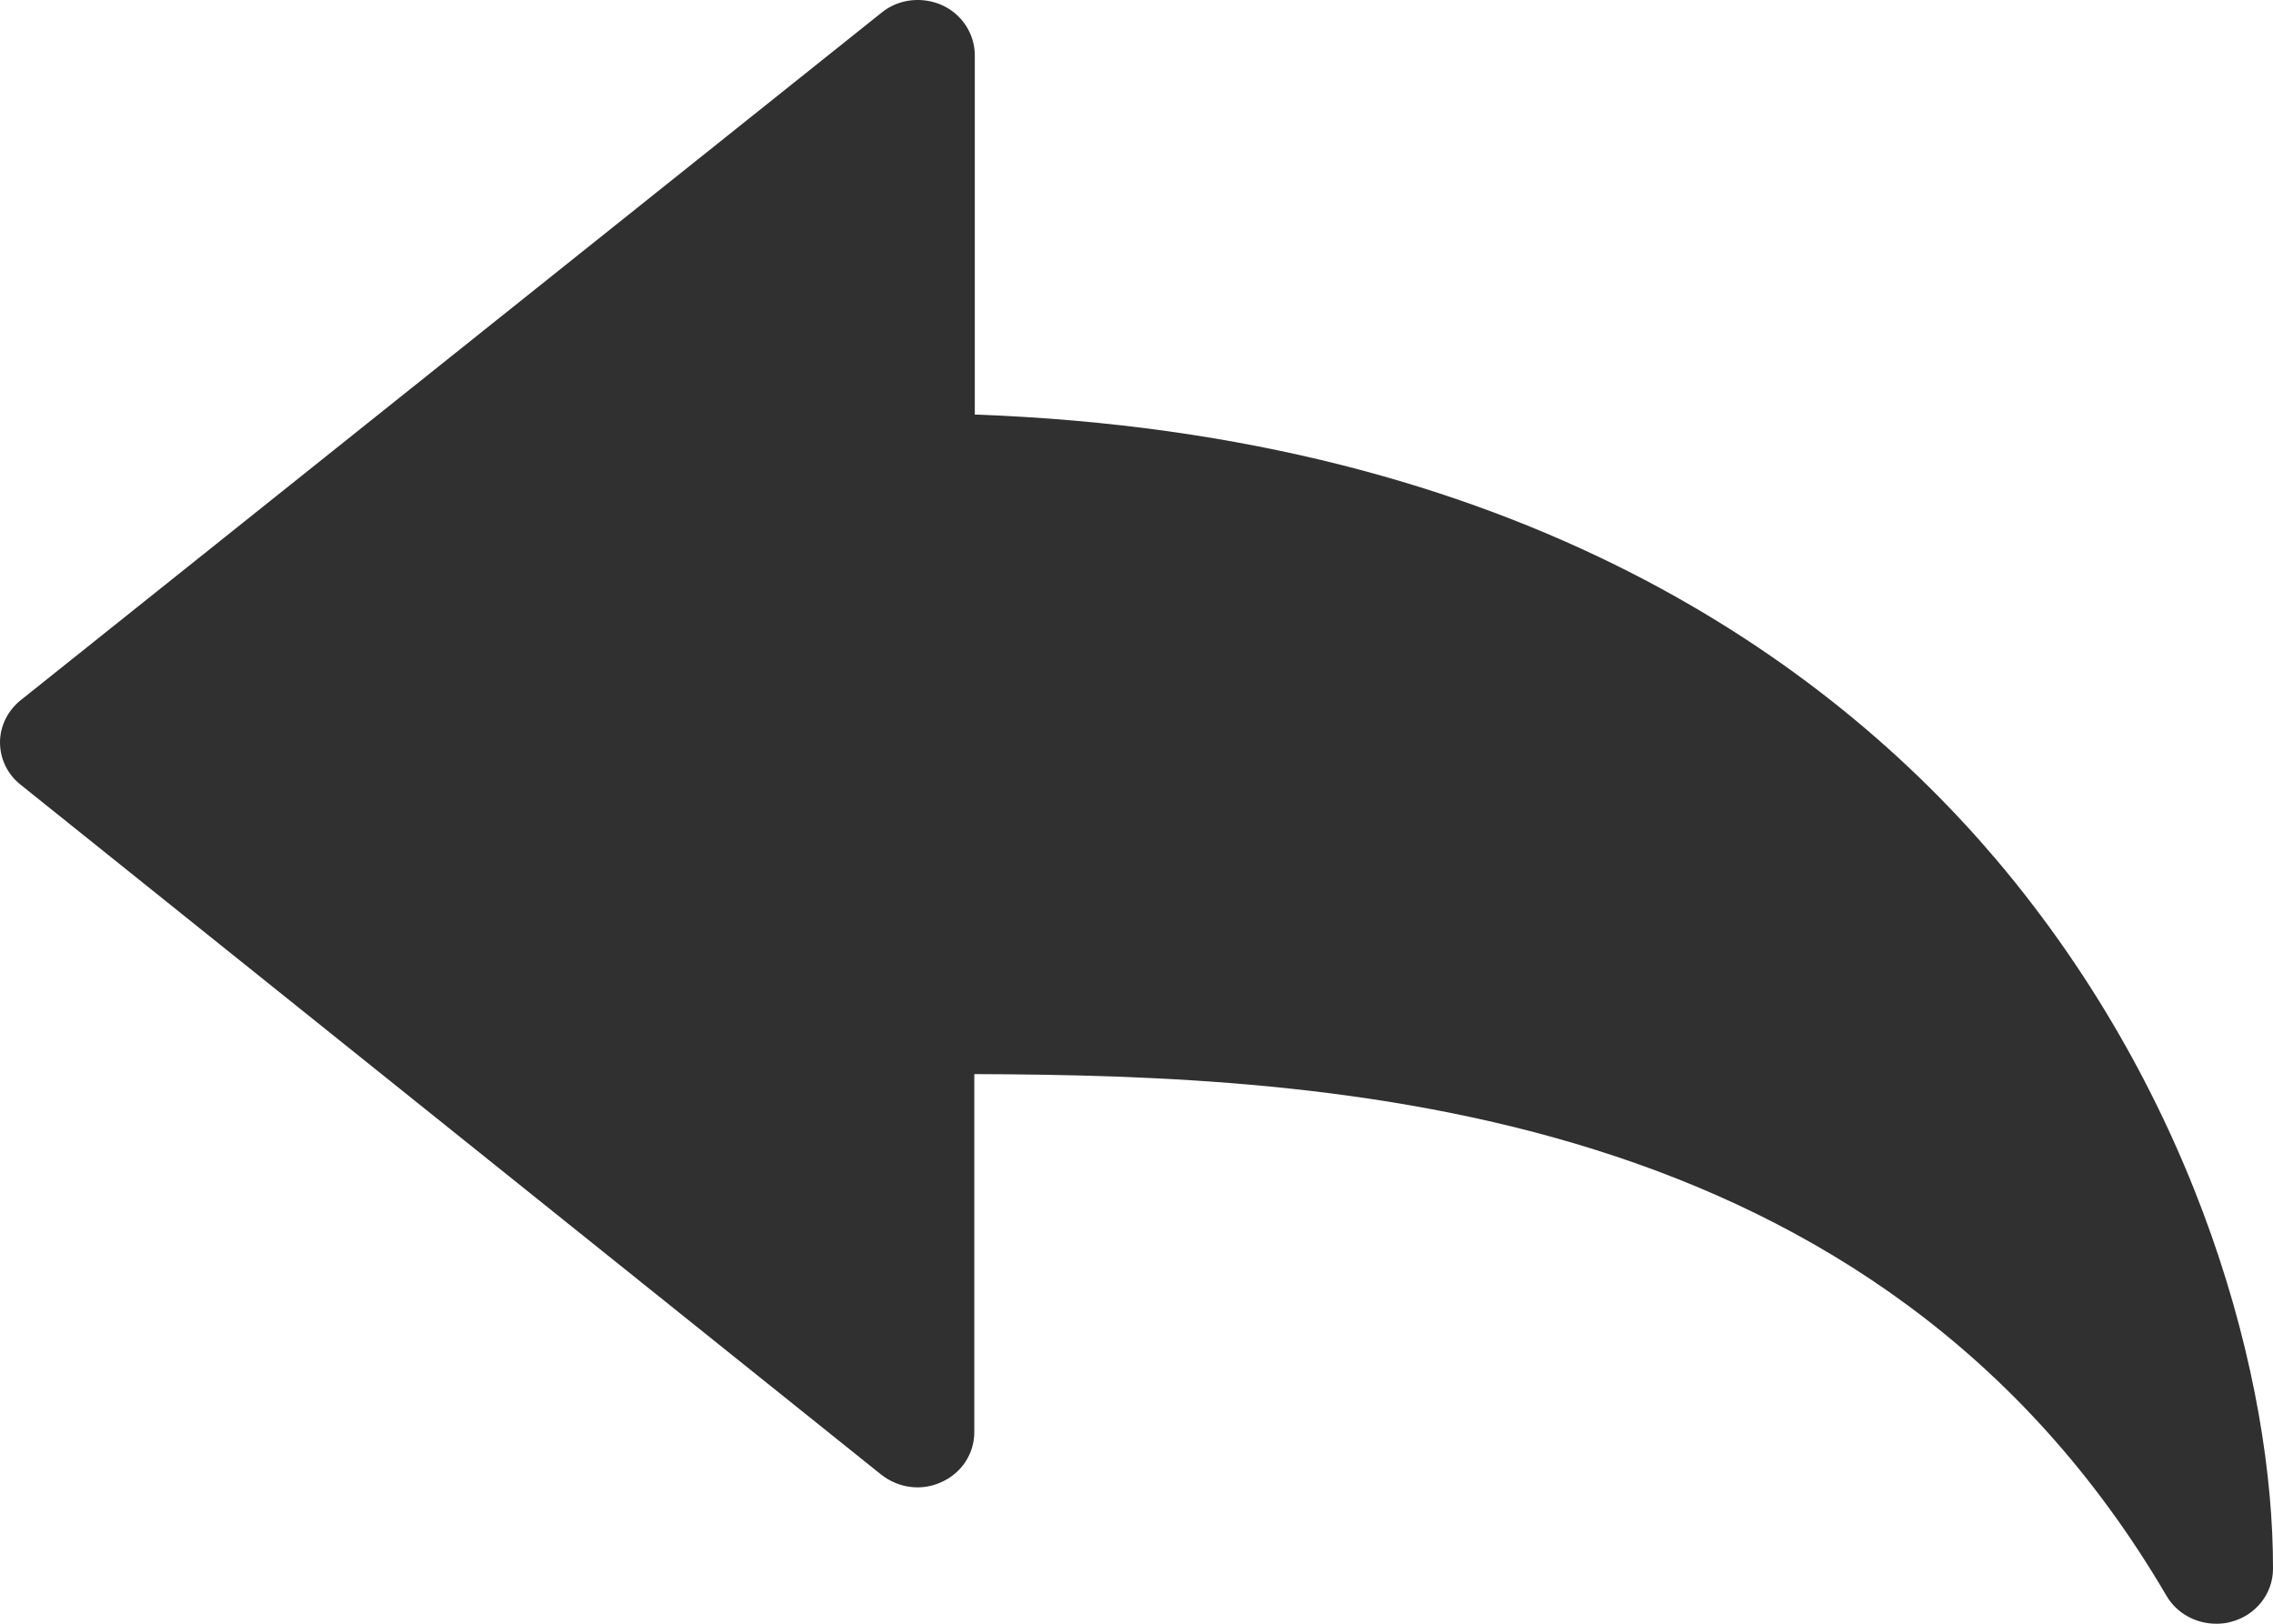
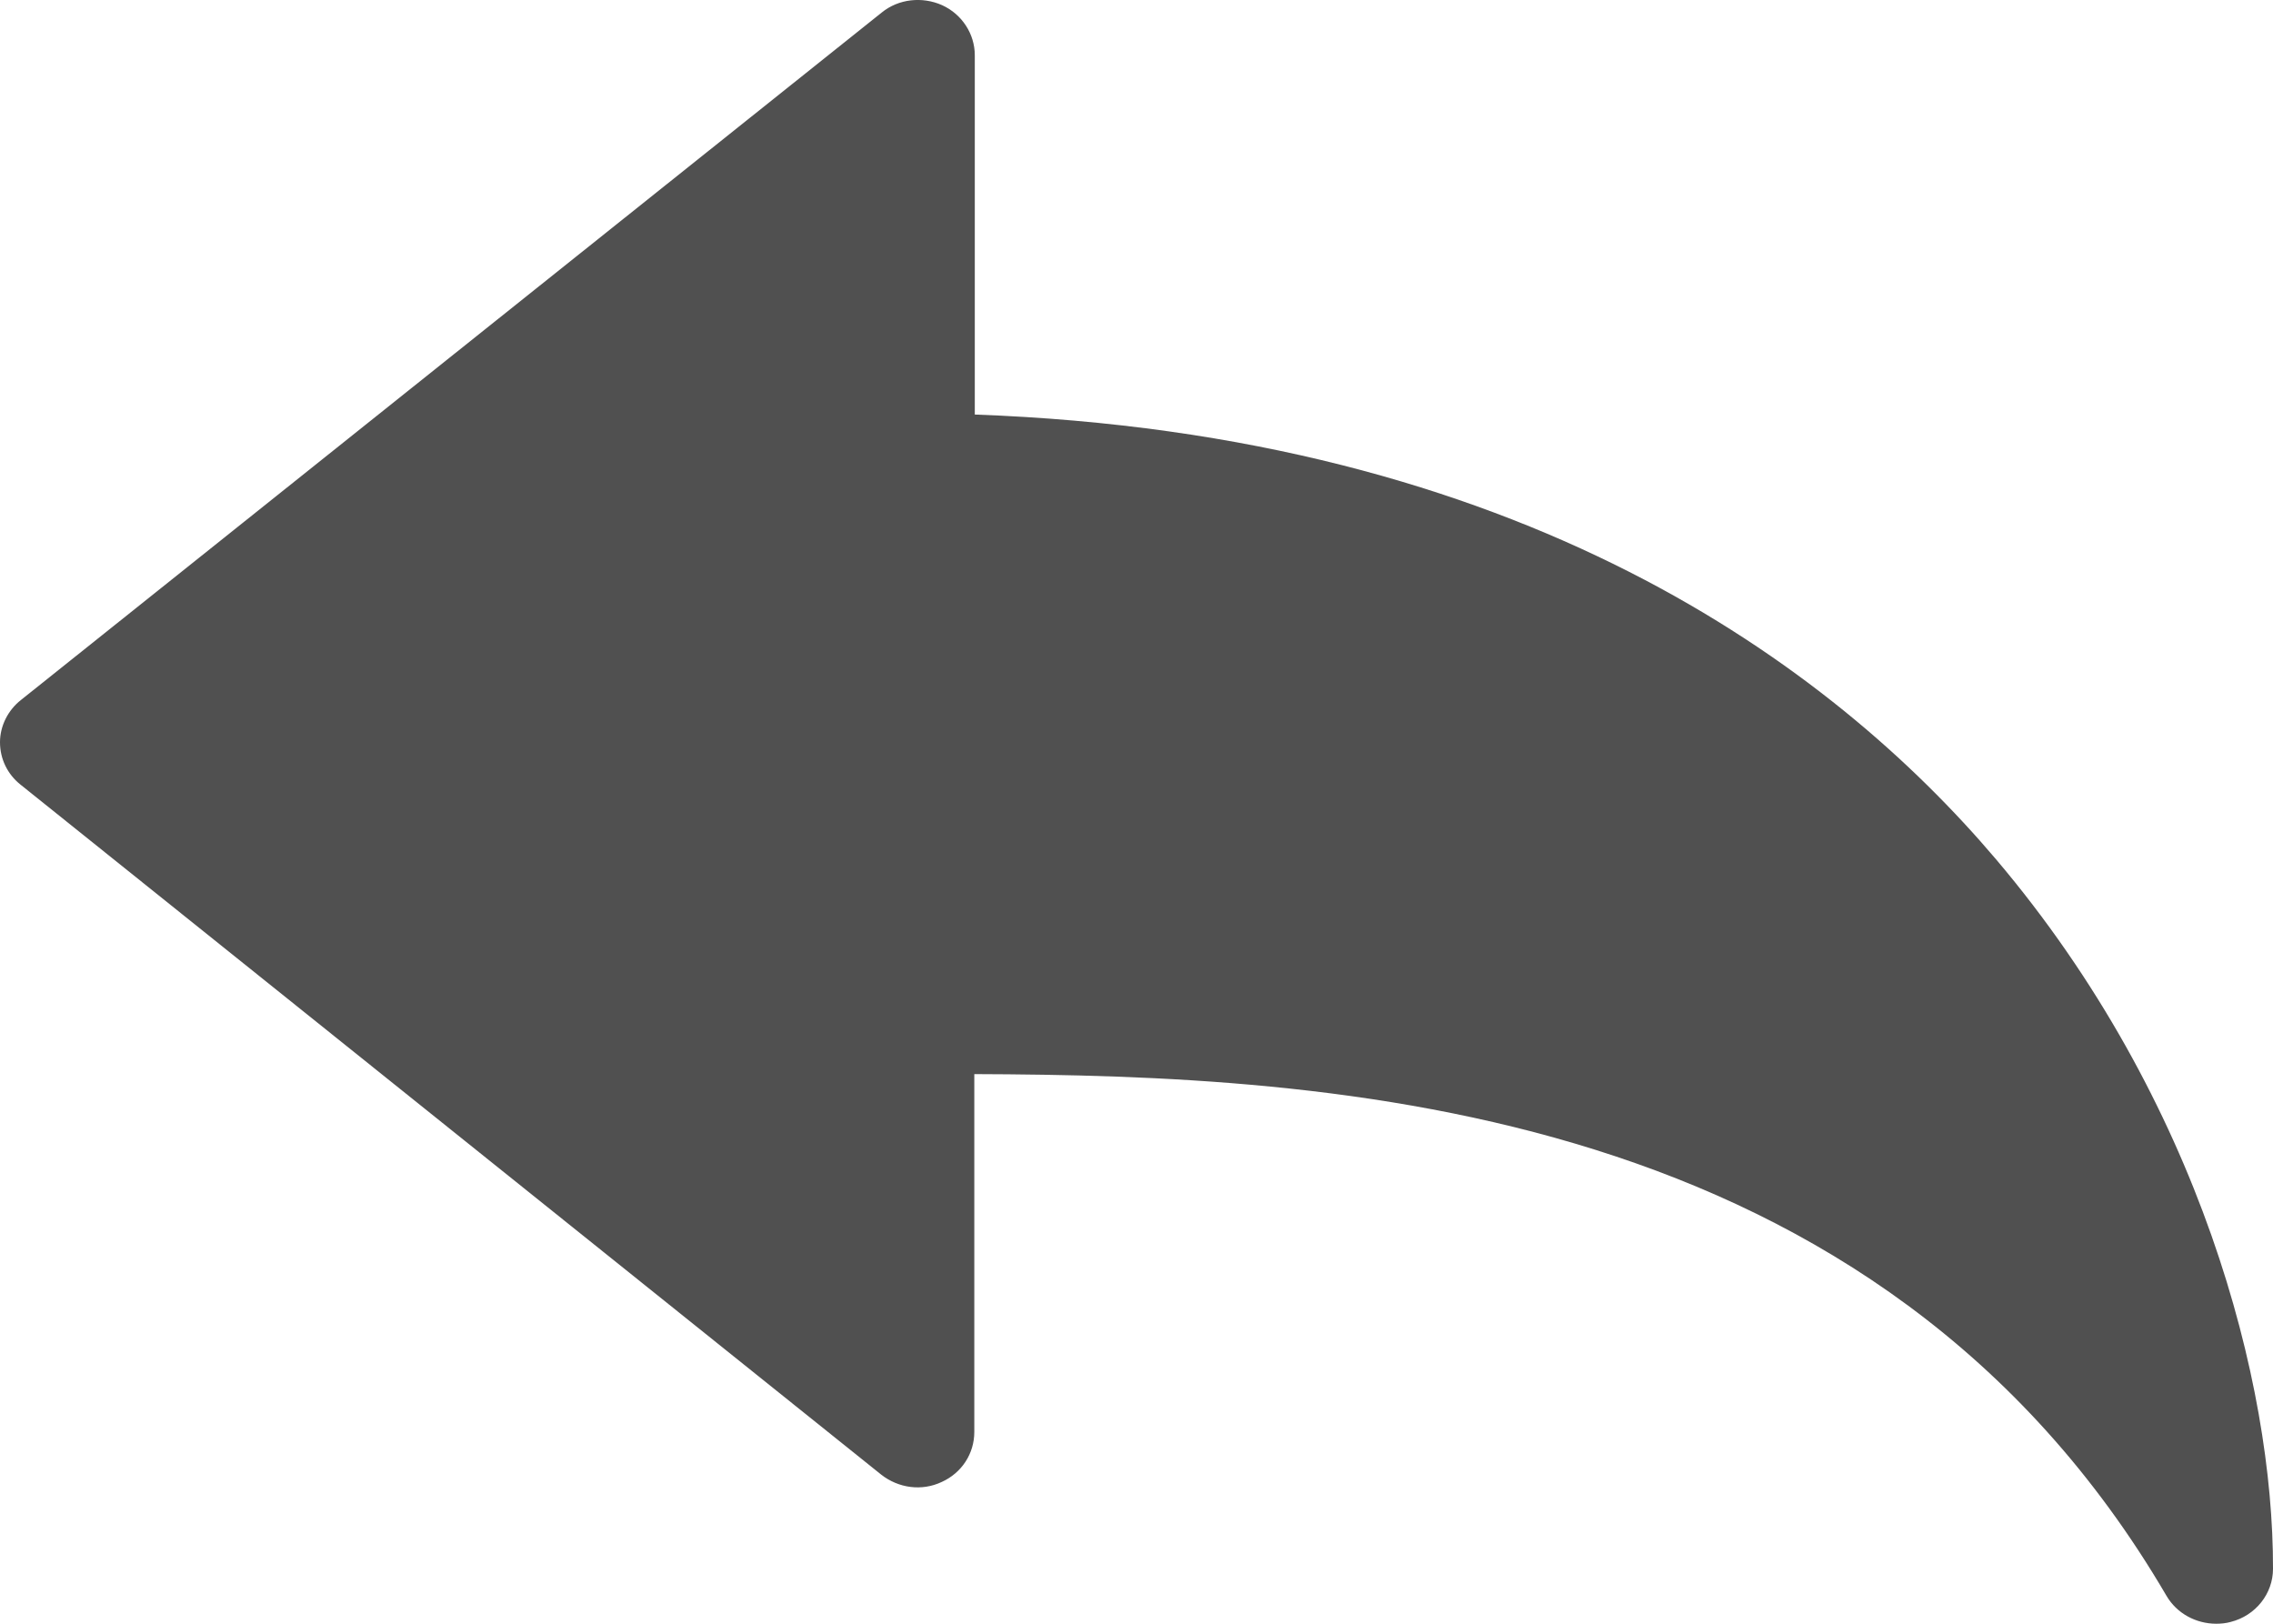
<svg xmlns="http://www.w3.org/2000/svg" width="14" height="10" viewBox="0 0 14 10" fill="none">
-   <path d="M12.294 5.292C11.28 4.097 9.371 2.675 6.004 2.553V0.34C6.004 0.21 5.926 0.088 5.803 0.032C5.68 -0.023 5.534 -0.007 5.431 0.077L0.129 4.311C0.049 4.374 0 4.471 0 4.571C0 4.674 0.046 4.768 0.126 4.832L5.428 9.082C5.534 9.165 5.677 9.185 5.8 9.127C5.924 9.071 6.001 8.952 6.001 8.819L6.001 6.615C8.2 6.623 11.561 6.781 13.344 9.828C13.407 9.936 13.525 10 13.651 10C13.679 10 13.711 9.997 13.739 9.989C13.894 9.95 14 9.814 14 9.662C14.003 8.522 13.553 6.778 12.294 5.292Z" fill="#303030" />
+   <path d="M12.294 5.292C11.28 4.097 9.371 2.675 6.004 2.553V0.34C6.004 0.21 5.926 0.088 5.803 0.032C5.68 -0.023 5.534 -0.007 5.431 0.077L0.129 4.311C0.049 4.374 0 4.471 0 4.571C0 4.674 0.046 4.768 0.126 4.832L5.428 9.082C5.534 9.165 5.677 9.185 5.8 9.127C5.924 9.071 6.001 8.952 6.001 8.819L6.001 6.615C8.2 6.623 11.561 6.781 13.344 9.828C13.407 9.936 13.525 10 13.651 10C13.679 10 13.711 9.997 13.739 9.989C13.894 9.95 14 9.814 14 9.662C14.003 8.522 13.553 6.778 12.294 5.292Z" fill="#505050" />
</svg>
